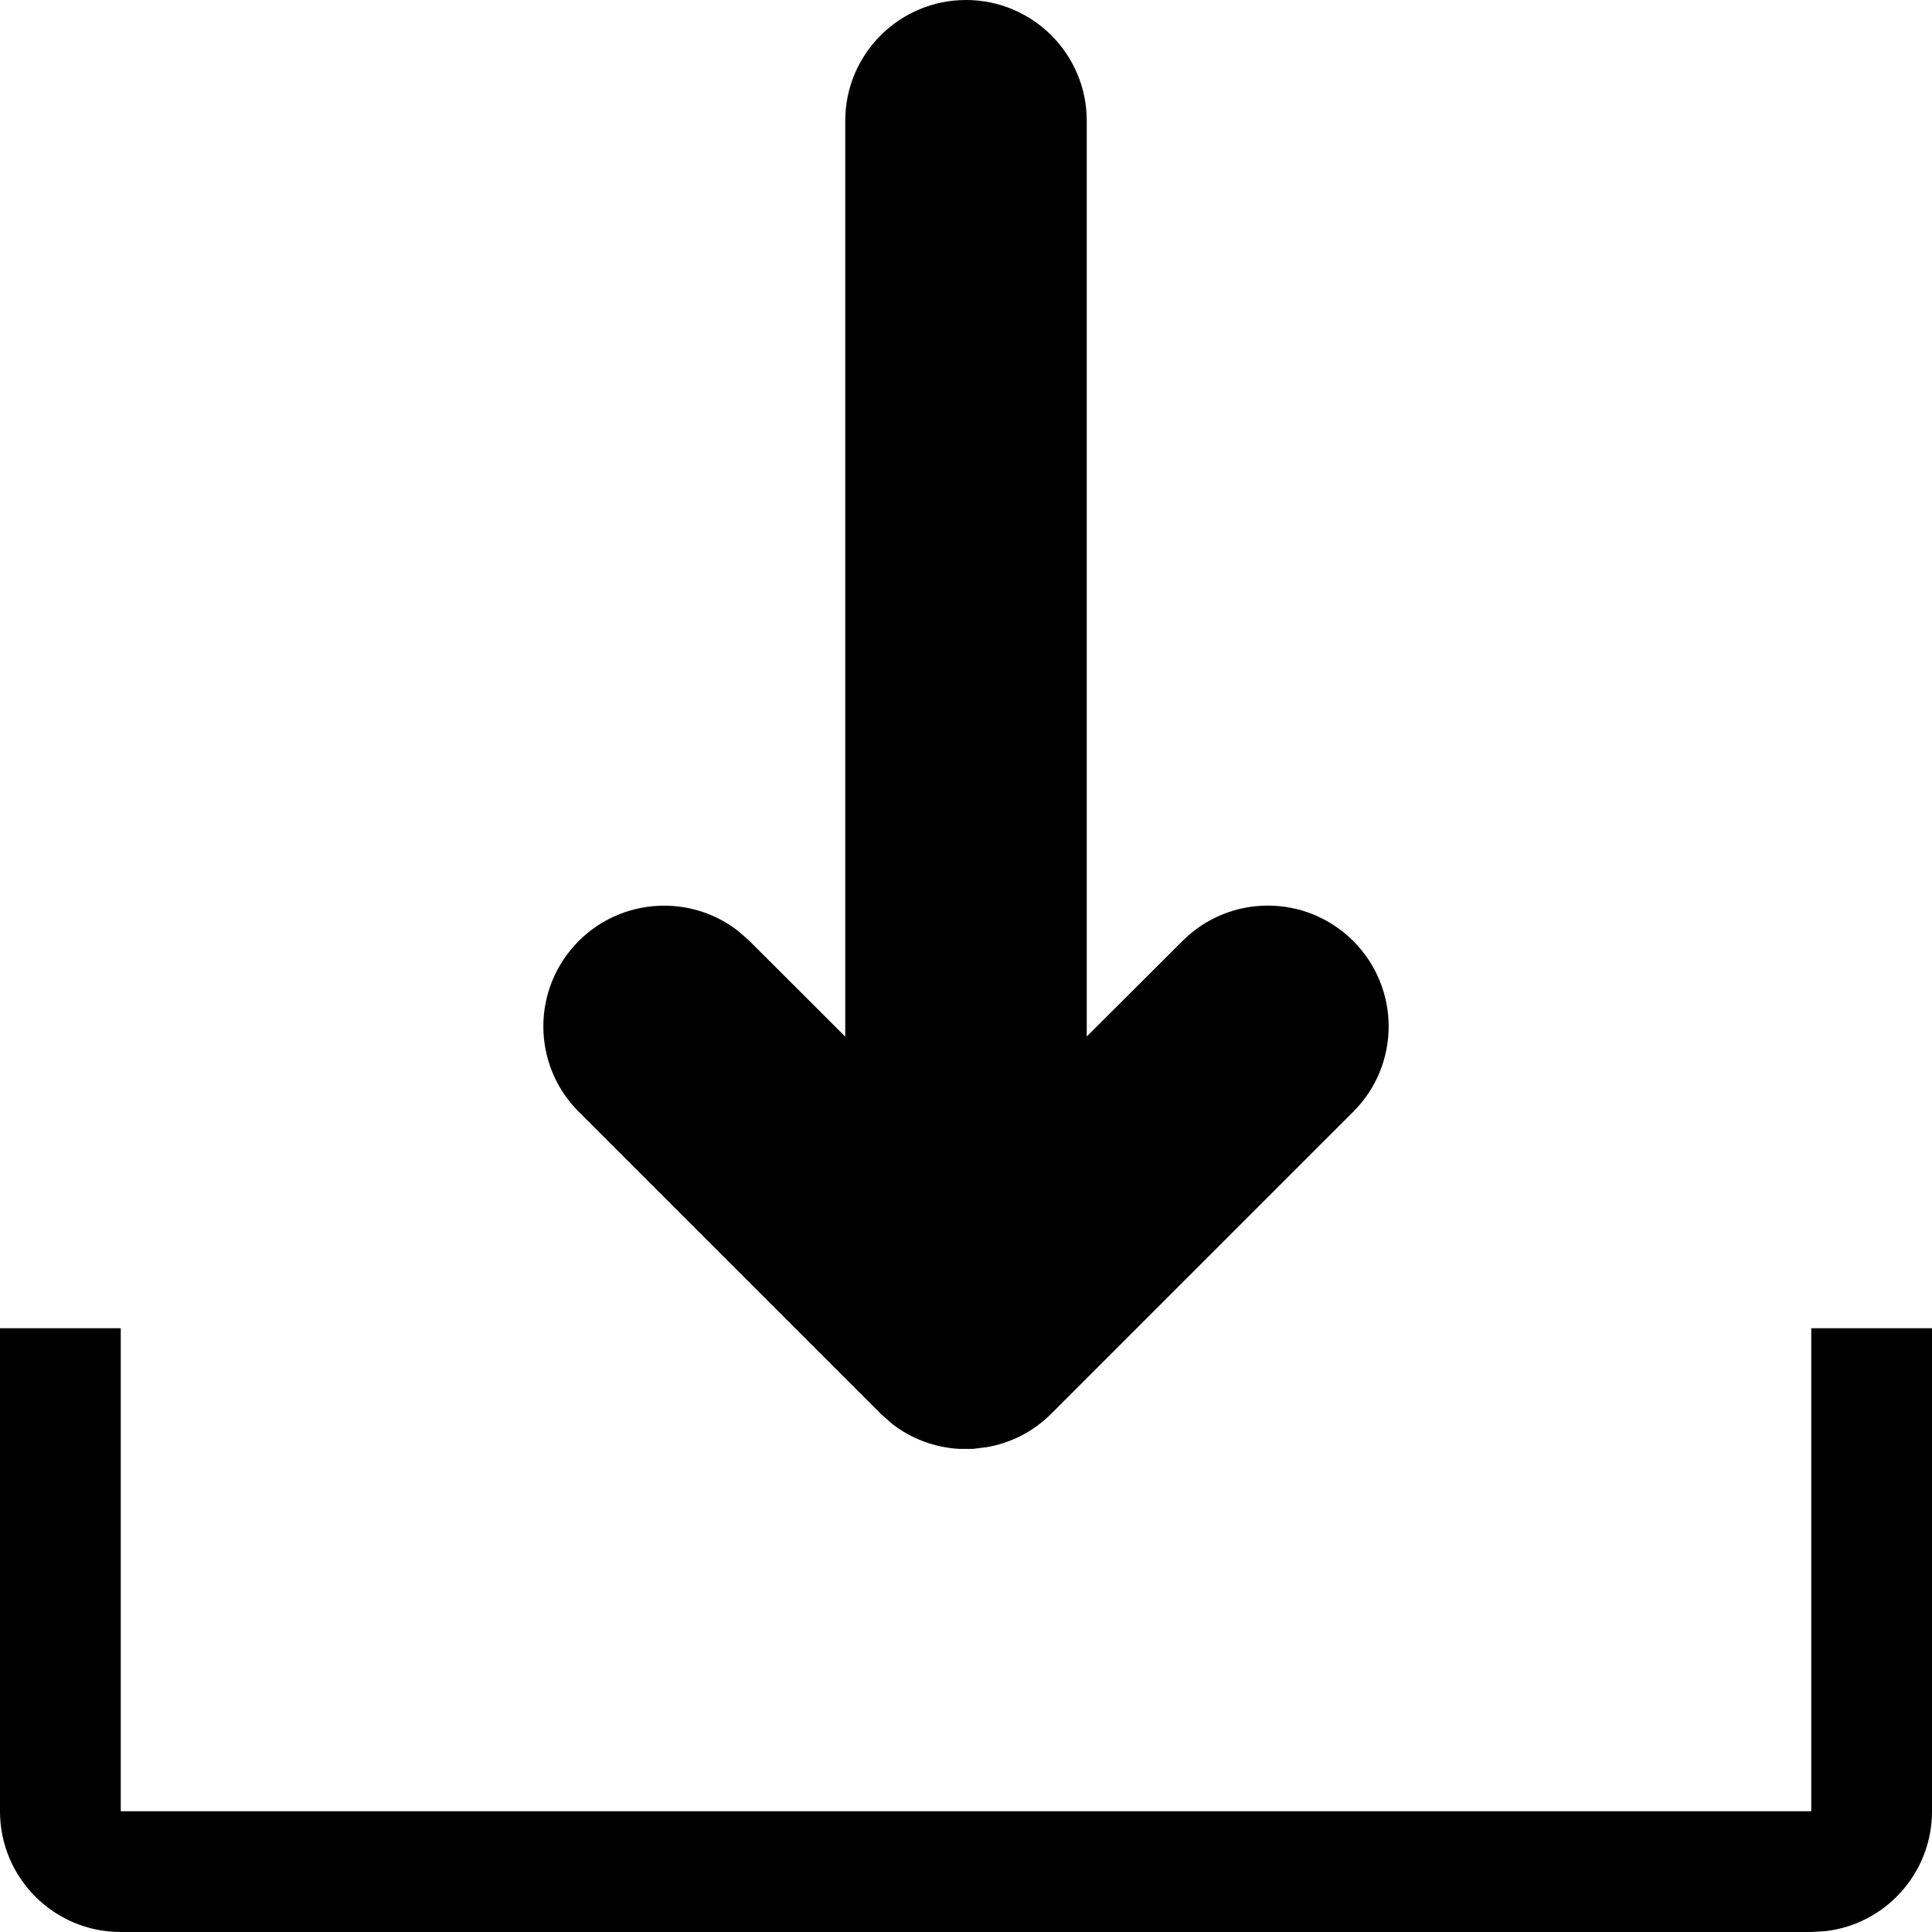
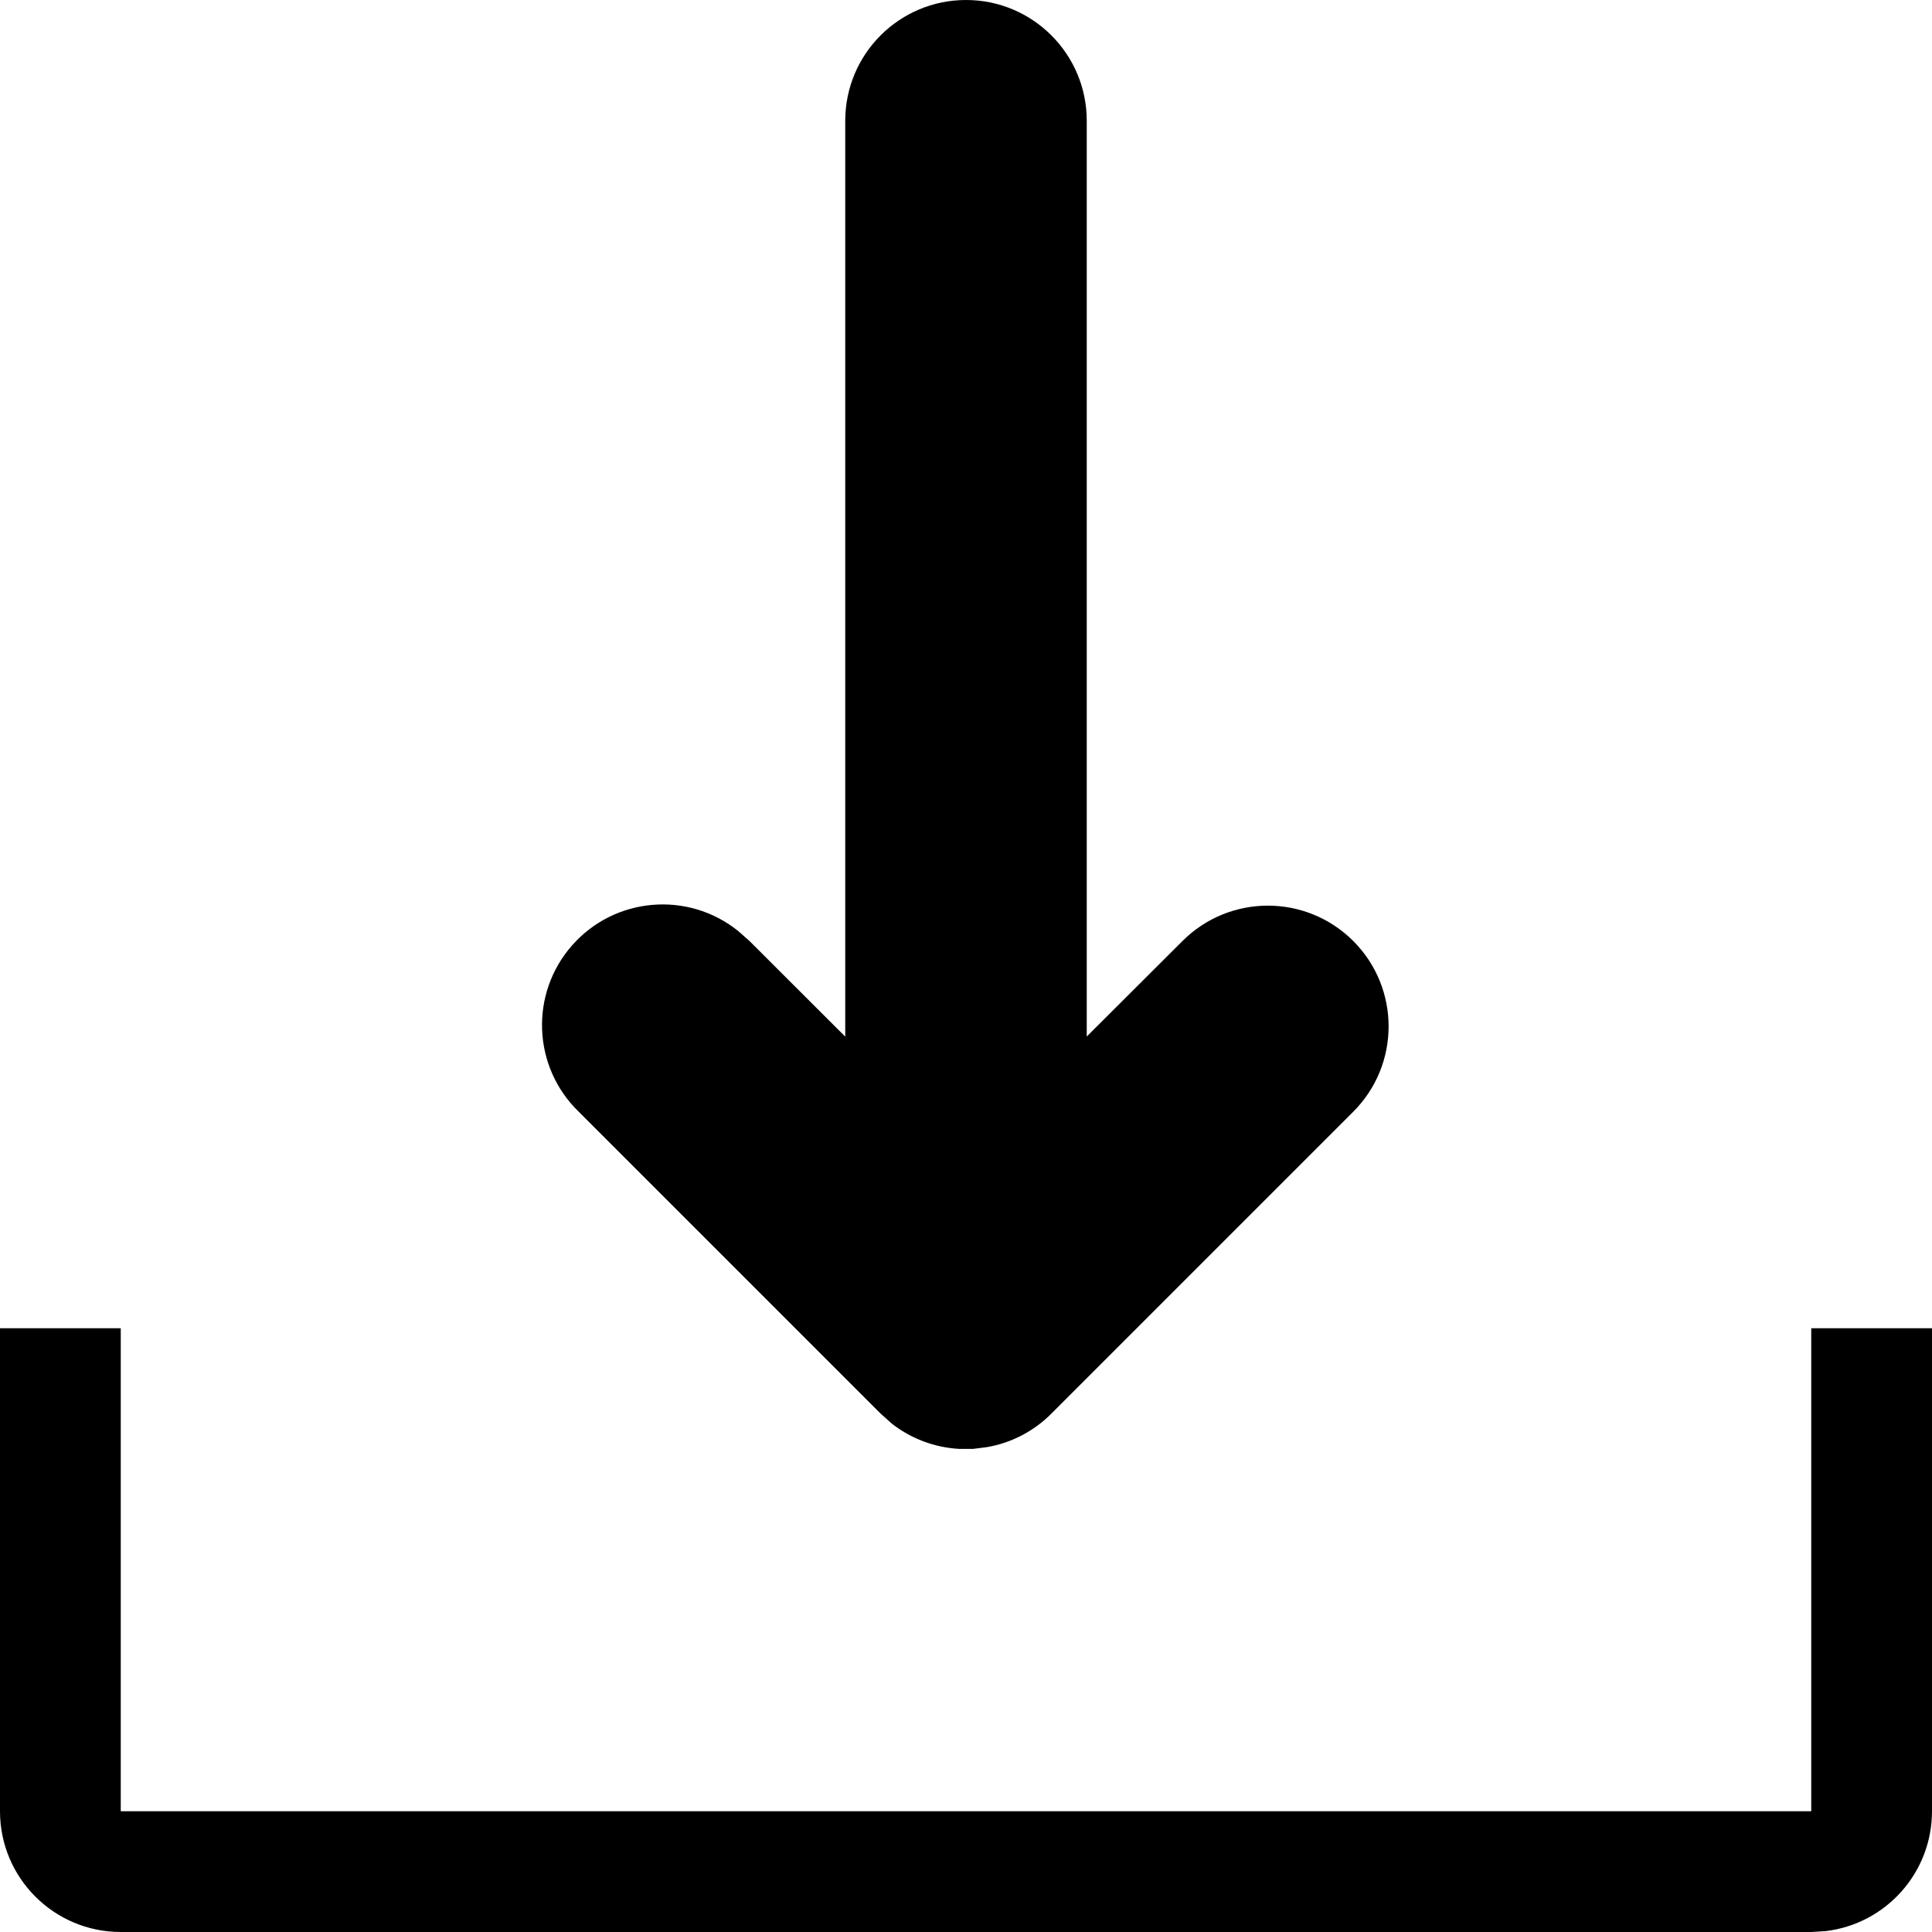
<svg xmlns="http://www.w3.org/2000/svg" viewBox="0 0 16 16">
-   <g>
-     <path fill-rule="evenodd" d="M1,11 L1,15 L15,15 L15,11 L16,11 L16,15 C16,15.513 15.614,15.936 15.117,15.993 L15,16 L1,16 C0.448,16 0,15.553 0,15 L0,11 L1,11 Z M8,-0 C8.552,-0 9,0.448 9,1 L9,8.584 L9.793,7.793 C10.183,7.402 10.816,7.402 11.207,7.793 C11.598,8.184 11.598,8.817 11.207,9.207 L8.707,11.707 C8.557,11.857 8.371,11.95 8.176,11.984 L8.059,11.999 L7.941,11.999 C7.744,11.987 7.55,11.918 7.387,11.791 L7.293,11.707 L4.793,9.207 C4.402,8.817 4.402,8.184 4.793,7.793 C5.153,7.433 5.721,7.405 6.113,7.71 L6.207,7.793 L7,8.585 L7,1 C7,0.448 7.448,-0 8,-0 L8,-0 Z" />
-   </g>
+   <path fill-rule="evenodd" d="M1 11v4h14v-4h1v4a1 1 0 01-.883.993L15 16H1a1 1 0 01-1-1v-4h1zM8 0a1 1 0 011 1v7.584l.793-.791a.999.999 0 111.414 1.414l-2.5 2.5a.99.99 0 01-.53.277l-.118.015h-.118a.998.998 0 01-.554-.208l-.094-.084-2.5-2.5a.999.999 0 011.32-1.497l.094.083.793.792V1a1 1 0 011-1z" />
</svg>
